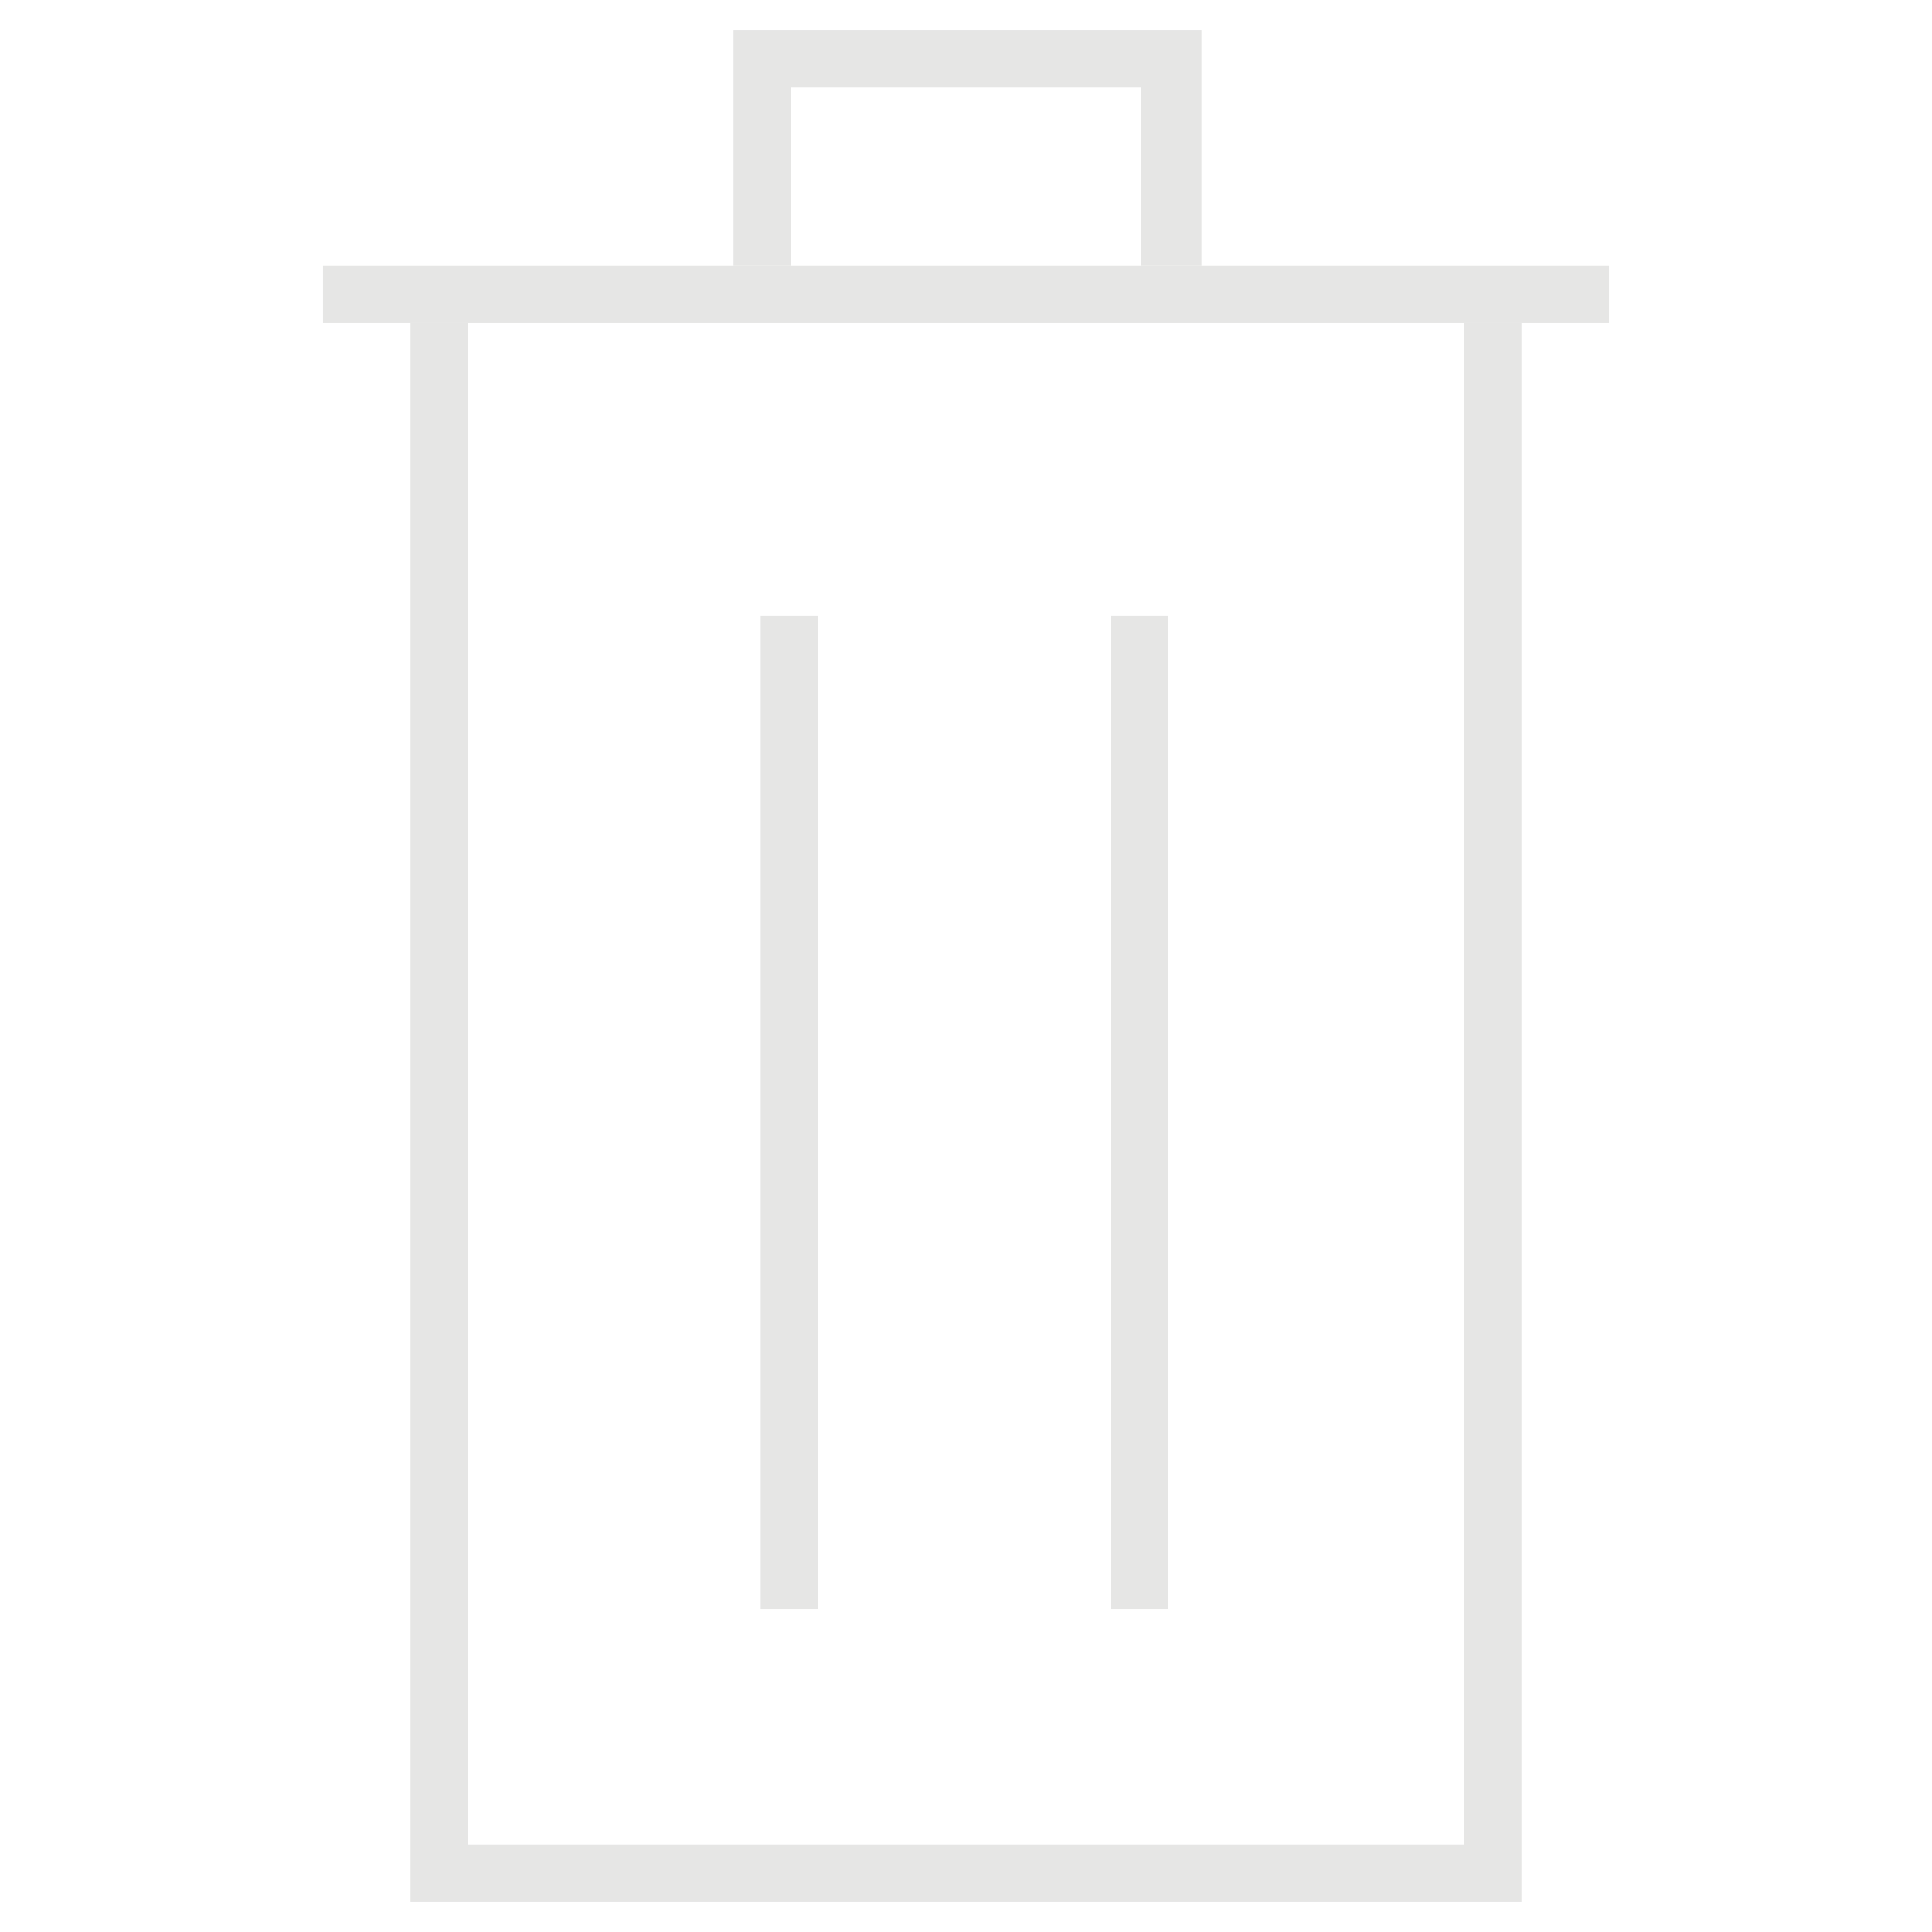
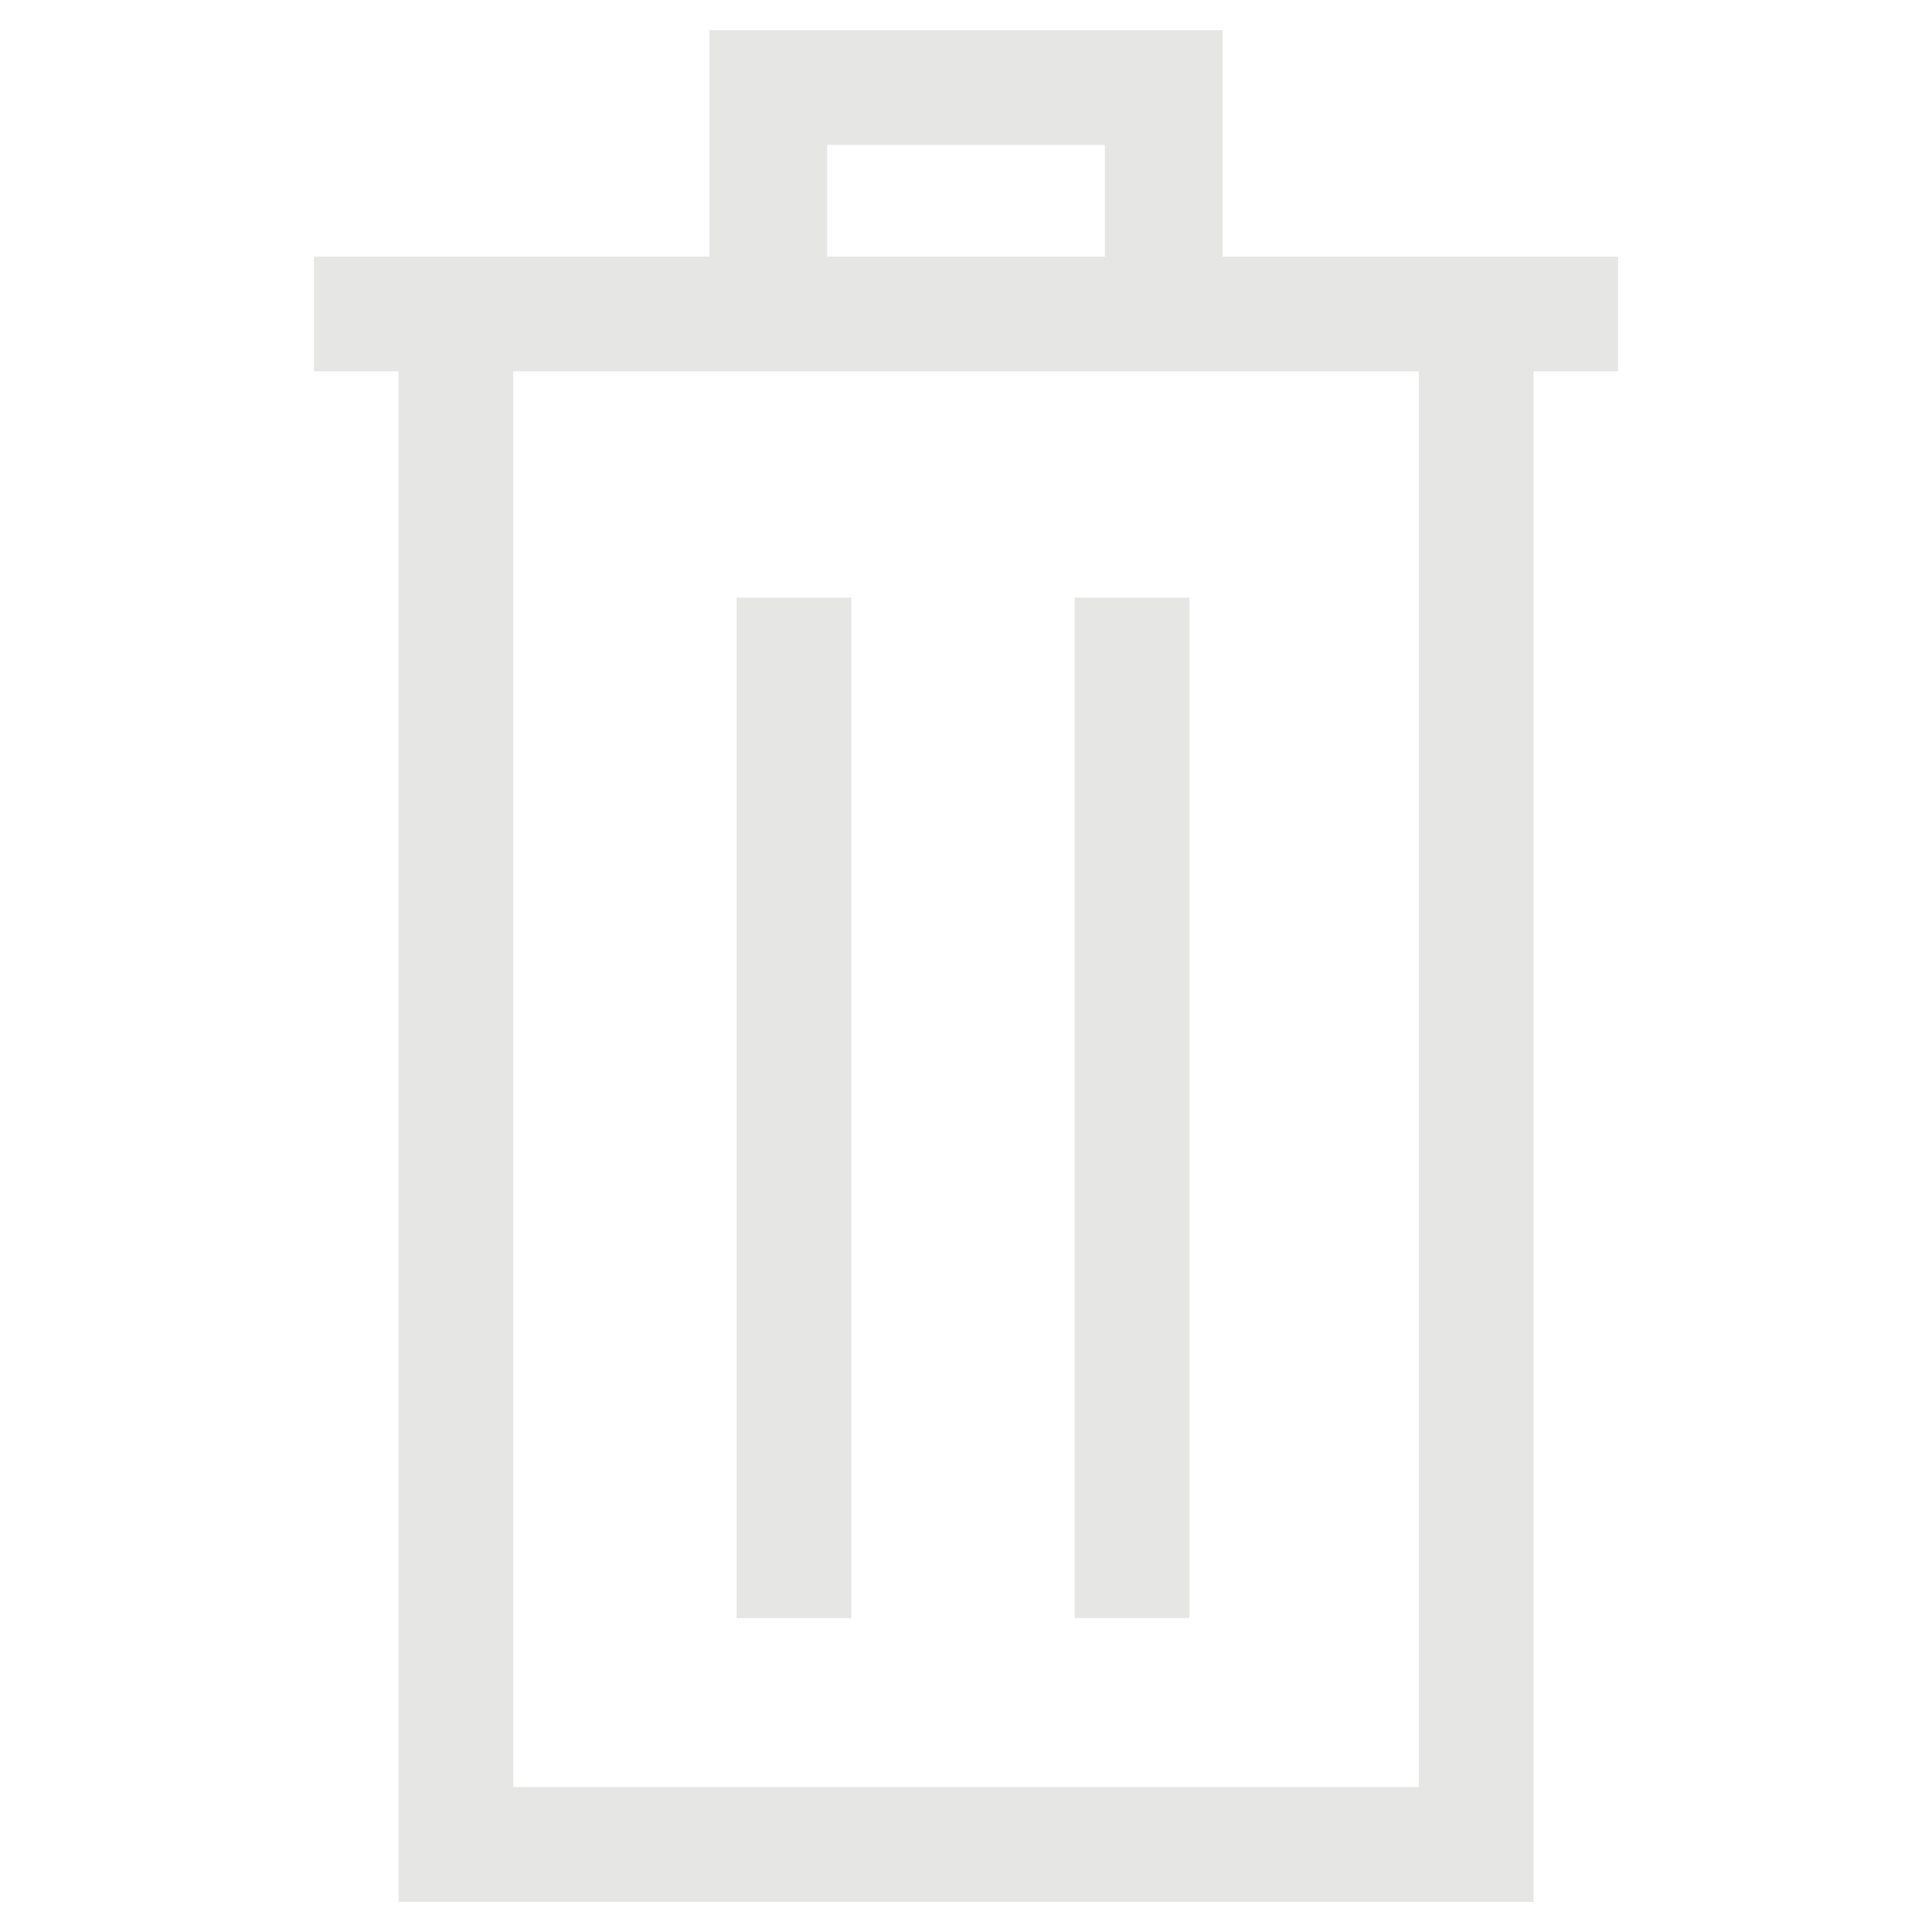
<svg xmlns="http://www.w3.org/2000/svg" version="1.1" id="Livello_1" x="0px" y="0px" viewBox="0 0 64 64" enable-background="new 0 0 64 64" xml:space="preserve">
  <g>
-     <polygon fill="#E6E6E5" points="39.8,8.8 37.8,8.8 37.8,2.9 26.2,2.9 26.2,8.8 24.3,8.8 24.3,1 39.8,1  " />
-     <polygon fill="#E6E6E5" points="50.4,63 13.6,63 13.6,10.7 15.5,10.7 15.5,61.1 48.5,61.1 48.5,10.7 50.4,10.7  " />
-     <rect x="25.2" y="20.4" fill="#E6E6E5" width="1.9" height="32.9" />
-     <rect x="36.8" y="20.4" fill="#E6E6E5" width="1.9" height="32.9" />
-     <rect x="10.7" y="8.8" fill="#E6E6E5" width="42.6" height="1.9" />
+     <polygon fill="#E6E6E5" stroke="#E6E6E5" stroke-width="2" stroke-miterlimit="10" points="39.5,9.5 37.6,9.5 37.6,3.8 26.4,3.8    26.4,9.5 24.5,9.5 24.5,2 39.5,2  " />
+     <polygon fill="#E6E6E5" stroke="#E6E6E5" stroke-width="2" stroke-miterlimit="10" points="49.8,62 14.2,62 14.2,11.4 16,11.4    16,60.2 48,60.2 48,11.4 49.8,11.4  " />
+     <rect x="25.4" y="20.8" fill="#E6E6E5" stroke="#E6E6E5" stroke-width="2" stroke-miterlimit="10" width="1.8" height="31.8" />
+     <rect x="36.6" y="20.8" fill="#E6E6E5" stroke="#E6E6E5" stroke-width="2" stroke-miterlimit="10" width="1.8" height="31.8" />
+     <rect x="11.4" y="9.5" fill="#E6E6E5" stroke="#E6E6E5" stroke-width="2" stroke-miterlimit="10" width="41.2" height="1.8" />
  </g>
</svg>
